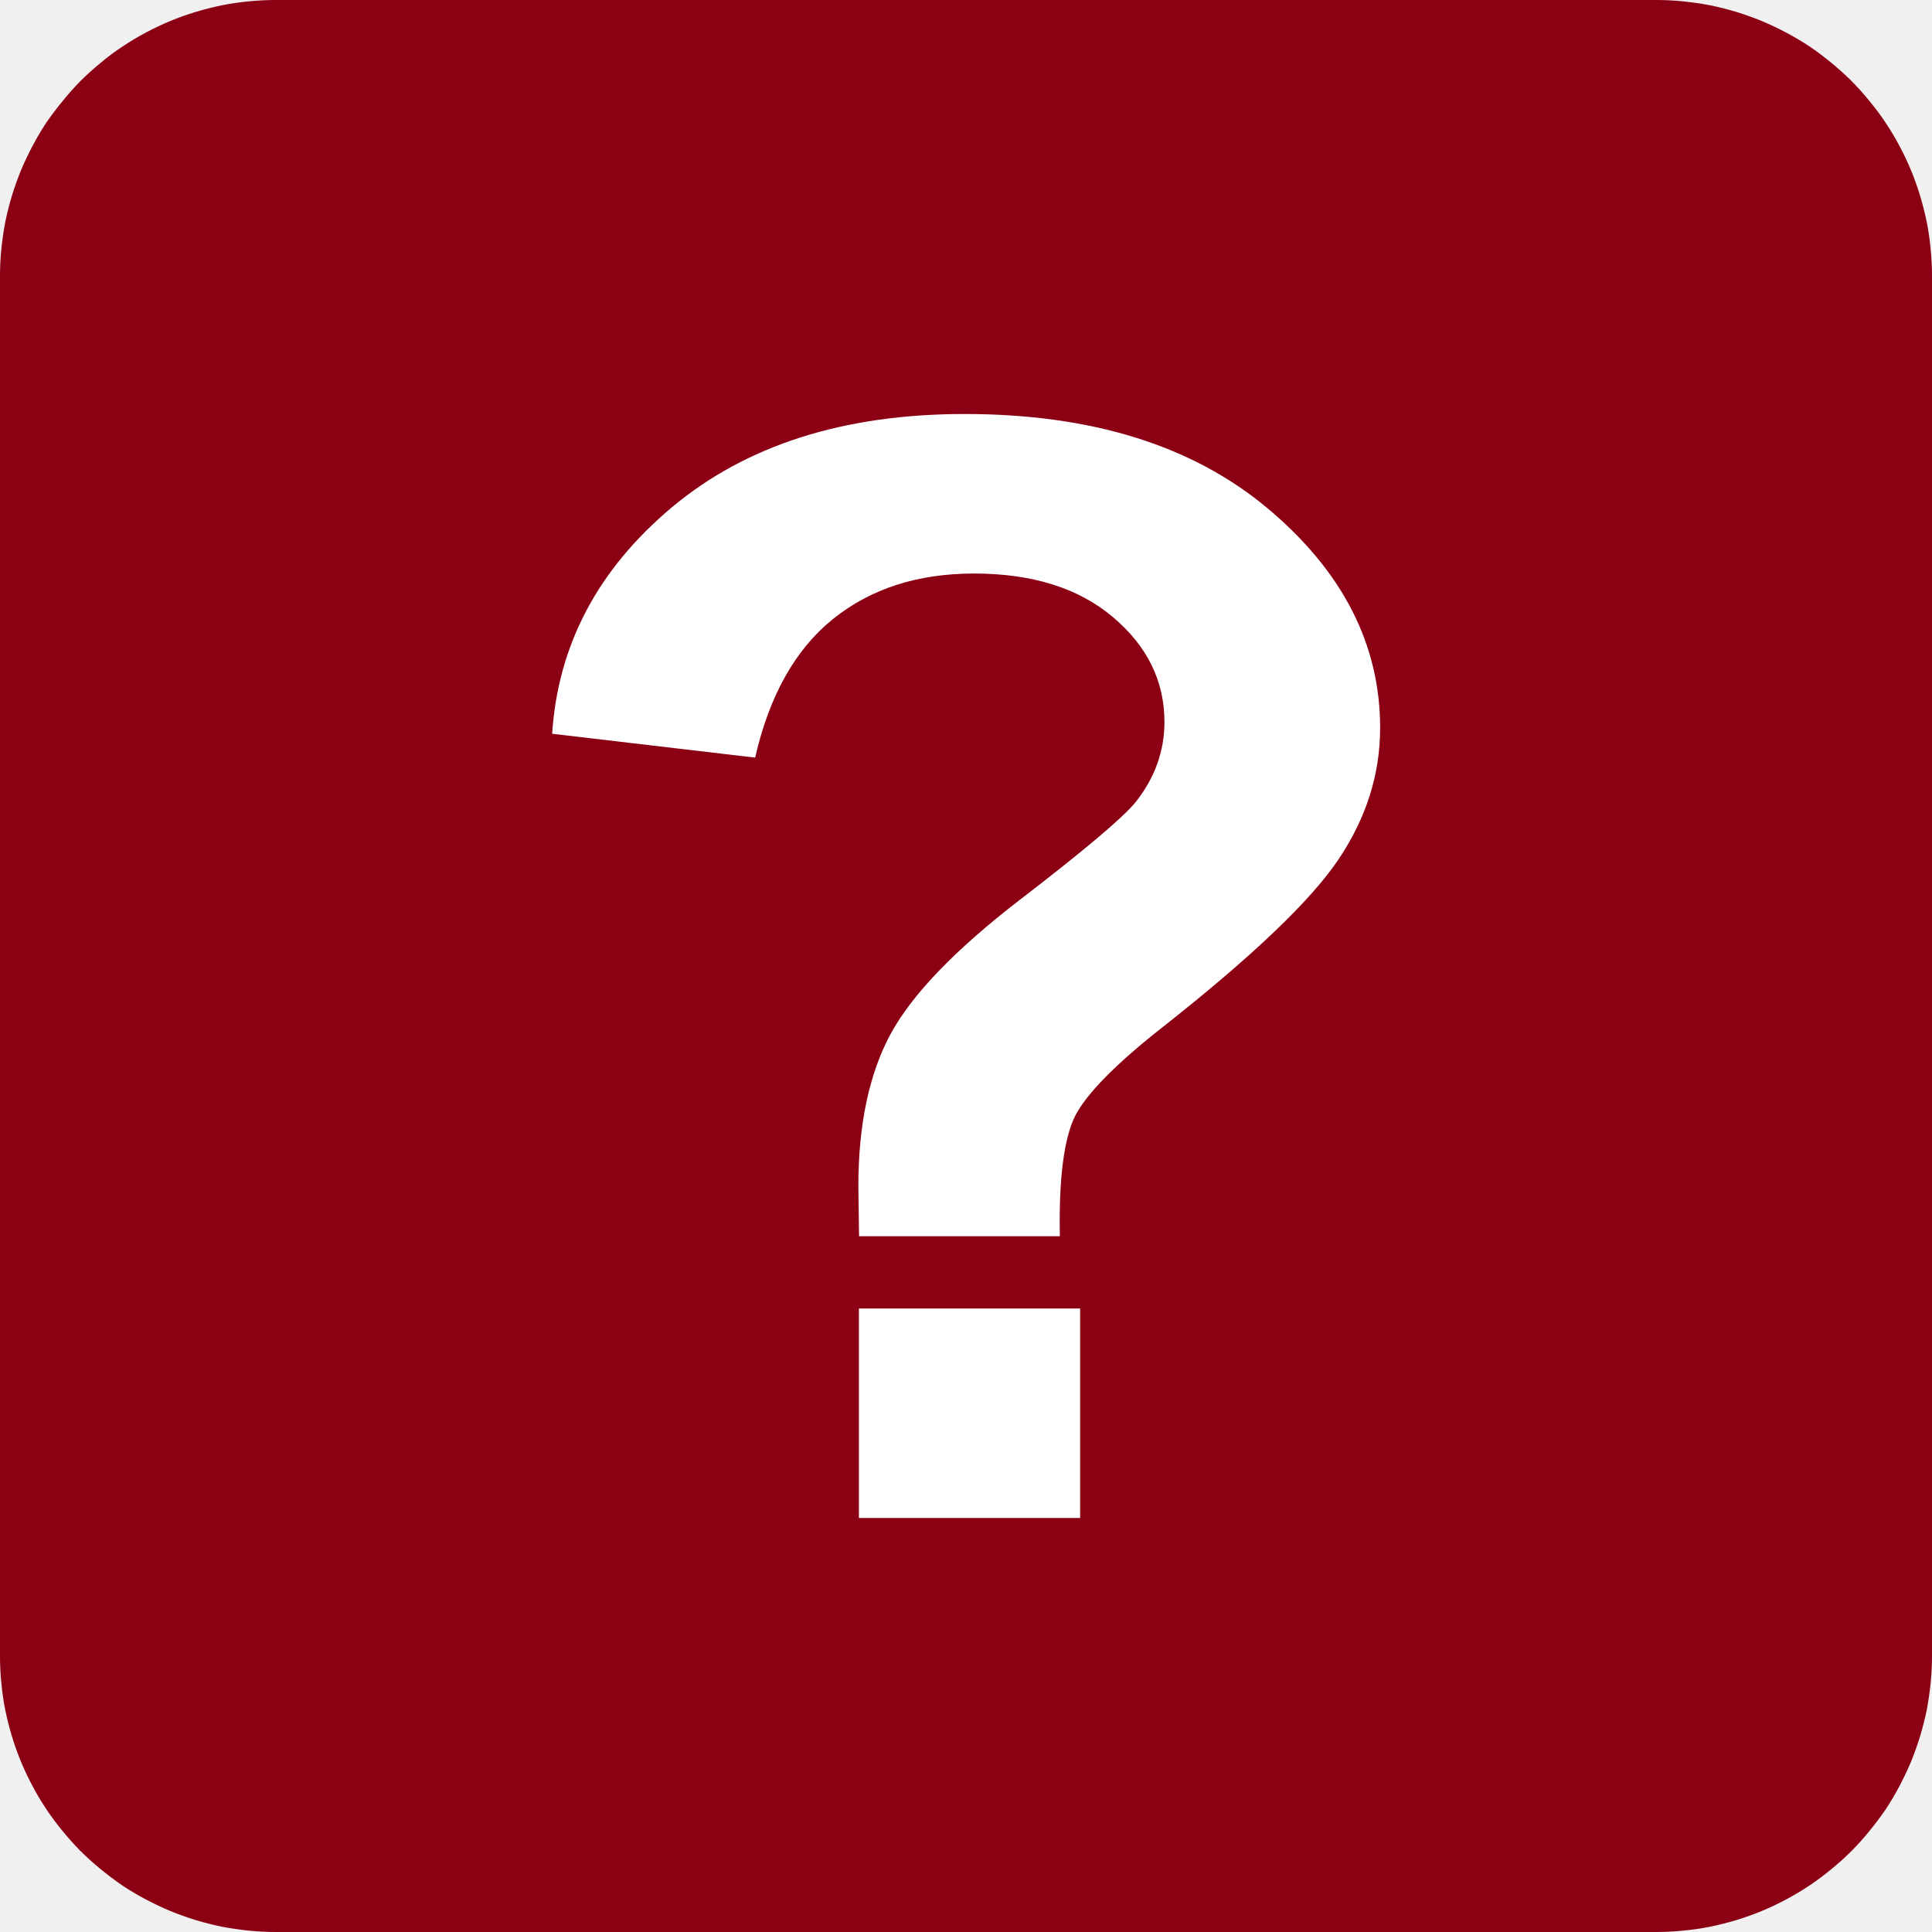
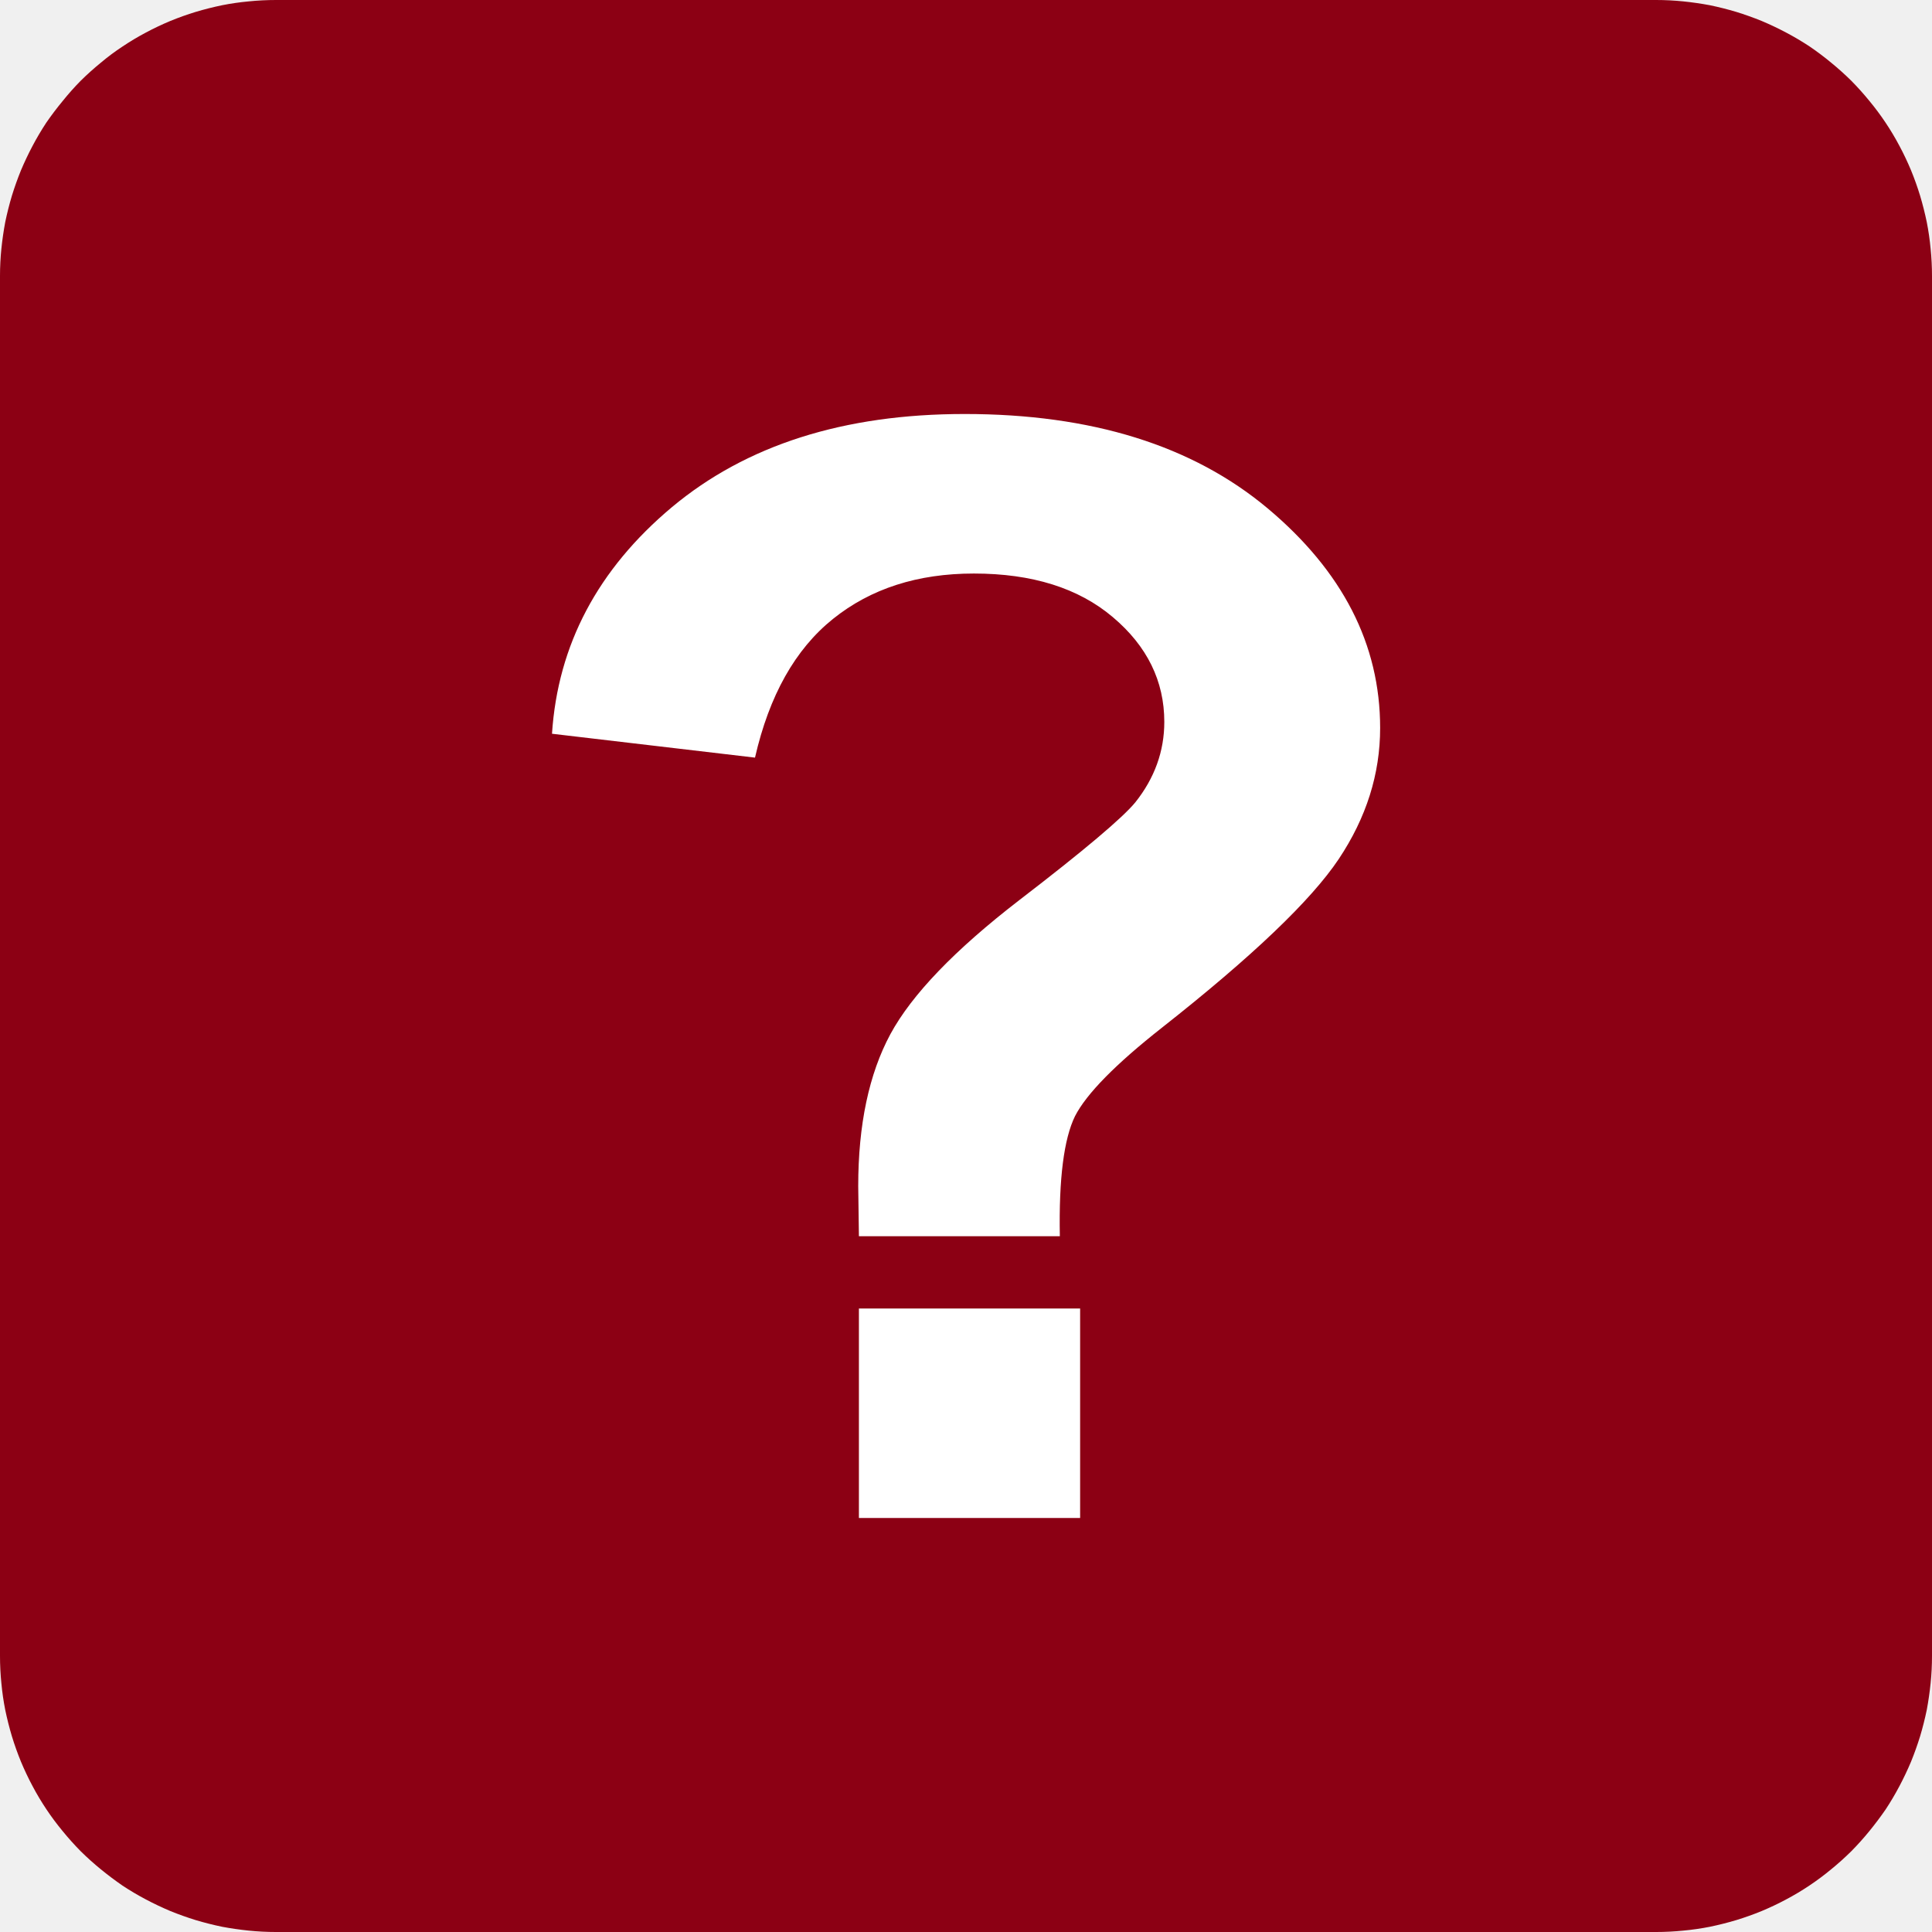
- <svg xmlns="http://www.w3.org/2000/svg" xmlns:xlink="http://www.w3.org/1999/xlink" width="14" height="14">
+ <svg xmlns="http://www.w3.org/2000/svg" xmlns:xlink="http://www.w3.org/1999/xlink" width="14" height="14" viewBox="0 0 14 14">
  <defs>
-     <clipPath id="b">
-       <use xlink:href="#a" clip-rule="evenodd" />
+     <clipPath id="clip_1">
+       <use xlink:href="#artboard_1" clip-rule="evenodd" />
    </clipPath>
-     <path id="a" d="M0 0h14v14H0z" />
+     <path id="artboard_1" d="M0 0h14v14H0z" />
  </defs>
-   <g clip-path="url(#b)">
-     <path d="M1.999 0h10.002q.098 0 .196.01t.194.028q.096.02.19.048.094.029.185.066.09.038.177.084.087.046.169.1.081.055.157.118.076.062.146.131.069.07.131.146.063.076.117.157.055.082.101.169.046.086.084.177.037.09.066.185.028.094.048.19.019.096.028.194.01.098.01.196v10.002q0 .098-.01.196t-.028.194q-.02.096-.048.19-.029.094-.066.185-.038.09-.084.177-.046.087-.1.169-.056.081-.118.157-.062.076-.131.146-.07.069-.146.131-.076.063-.157.117-.082.055-.169.101-.086.046-.177.084-.09.037-.185.066-.094.028-.19.048-.096.019-.194.028-.098.01-.196.01H1.999q-.098 0-.196-.01t-.194-.028q-.096-.02-.19-.048-.094-.029-.185-.066-.09-.038-.177-.084-.087-.046-.169-.1-.081-.056-.157-.118-.076-.062-.146-.131-.069-.07-.131-.146-.063-.076-.117-.157-.055-.082-.101-.169-.046-.086-.084-.177-.037-.09-.066-.185-.028-.094-.048-.19-.019-.096-.028-.194Q0 12.099 0 12V1.999q0-.098.01-.196t.028-.194q.02-.096.048-.19.029-.094.066-.185.038-.09.084-.177.046-.087.1-.169Q.392.807.455.731.516.655.585.585.655.516.731.454.807.39.888.337.97.282 1.057.236q.086-.046.177-.084.09-.037.185-.066.094-.028.19-.048.096-.019.194-.028Q1.901 0 2 0z" fill="#8C0014" />
-     <path d="M6.224 8.958H7.68c-.008-.418.03-.707.11-.87.083-.162.293-.376.631-.642.654-.515 1.08-.922 1.28-1.221.2-.299.3-.616.3-.95 0-.606-.272-1.136-.816-1.592C8.641 3.228 7.91 3 6.99 3c-.875 0-1.581.225-2.12.675-.537.45-.827.998-.869 1.642l1.471.173c.103-.45.291-.785.565-1.005.274-.22.614-.329 1.021-.329.422 0 .758.105 1.007.316.249.21.373.464.373.759 0 .212-.07.407-.21.583-.092.112-.371.348-.84.708-.467.36-.779.684-.935.972-.155.288-.233.656-.233 1.102l.005.362zm0 .524V11h1.603V9.482H6.224z" fill="#FFF" fill-rule="evenodd" />
+   <g id="Rectangle-5" clip-path="url(#clip_1)">
+     <path d="M1.999 0h10.002q.098 0 .196.01t.194.028q.096.02.19.048.094.029.185.066.09.038.177.084.087.046.169.1.081.055.157.118.076.062.146.131.069.07.131.146.063.076.117.157.055.082.101.169.046.086.084.177.037.09.066.185.028.094.048.19.019.096.028.194.01.098.01.196v10.002q0 .098-.01.196t-.028.194q-.02.096-.048.19-.029.094-.066.185-.038.09-.084.177-.046.087-.1.169-.056.081-.118.157-.062.076-.131.146-.07.069-.146.131-.076.063-.157.117-.082.055-.169.101-.086.046-.177.084-.09.037-.185.066-.094.028-.19.048-.096.019-.194.028-.098.01-.196.01H1.999q-.098 0-.196-.01t-.194-.028q-.096-.02-.19-.048-.094-.029-.185-.066-.09-.038-.177-.084-.087-.046-.169-.1-.081-.056-.157-.118-.076-.062-.146-.131-.069-.07-.131-.146-.063-.076-.117-.157-.055-.082-.101-.169-.046-.086-.084-.177-.037-.09-.066-.185-.028-.094-.048-.19-.019-.096-.028-.194Q0 12.099 0 12V1.999q0-.098.01-.196t.028-.194q.02-.096.048-.19.029-.094.066-.185.038-.09.084-.177.046-.087.1-.169Q.392.807.455.731.516.655.585.585.655.516.731.454.807.39.888.337.97.282 1.057.236q.086-.046.177-.084.09-.037.185-.066.094-.028.19-.048.096-.019.194-.028Q1.901 0 2 0z" id="Rectangle-5" fill="#8C0014" stroke="none" />
+     <g id="Group" transform="translate(4 3)">
+       <path d="M2.224 5.958H3.68c-.008-.418.03-.707.11-.87.083-.162.293-.376.631-.642.654-.515 1.08-.922 1.28-1.221.2-.3.3-.616.3-.95 0-.606-.272-1.136-.816-1.592C4.641.228 3.91 0 2.99 0 2.114 0 1.408.225.869.675c-.537.45-.827.998-.869 1.642l1.471.173c.103-.45.291-.785.565-1.005.274-.22.614-.329 1.021-.329.422 0 .758.105 1.007.316.249.21.373.464.373.759 0 .212-.07.407-.21.583-.092.112-.371.348-.84.708-.467.36-.779.684-.935.972-.155.288-.233.656-.233 1.102l.005.362zm0 .524V8h1.603V6.482H2.224z" id="?" fill="#FFF" fill-rule="evenodd" stroke="none" />
+     </g>
  </g>
</svg>
